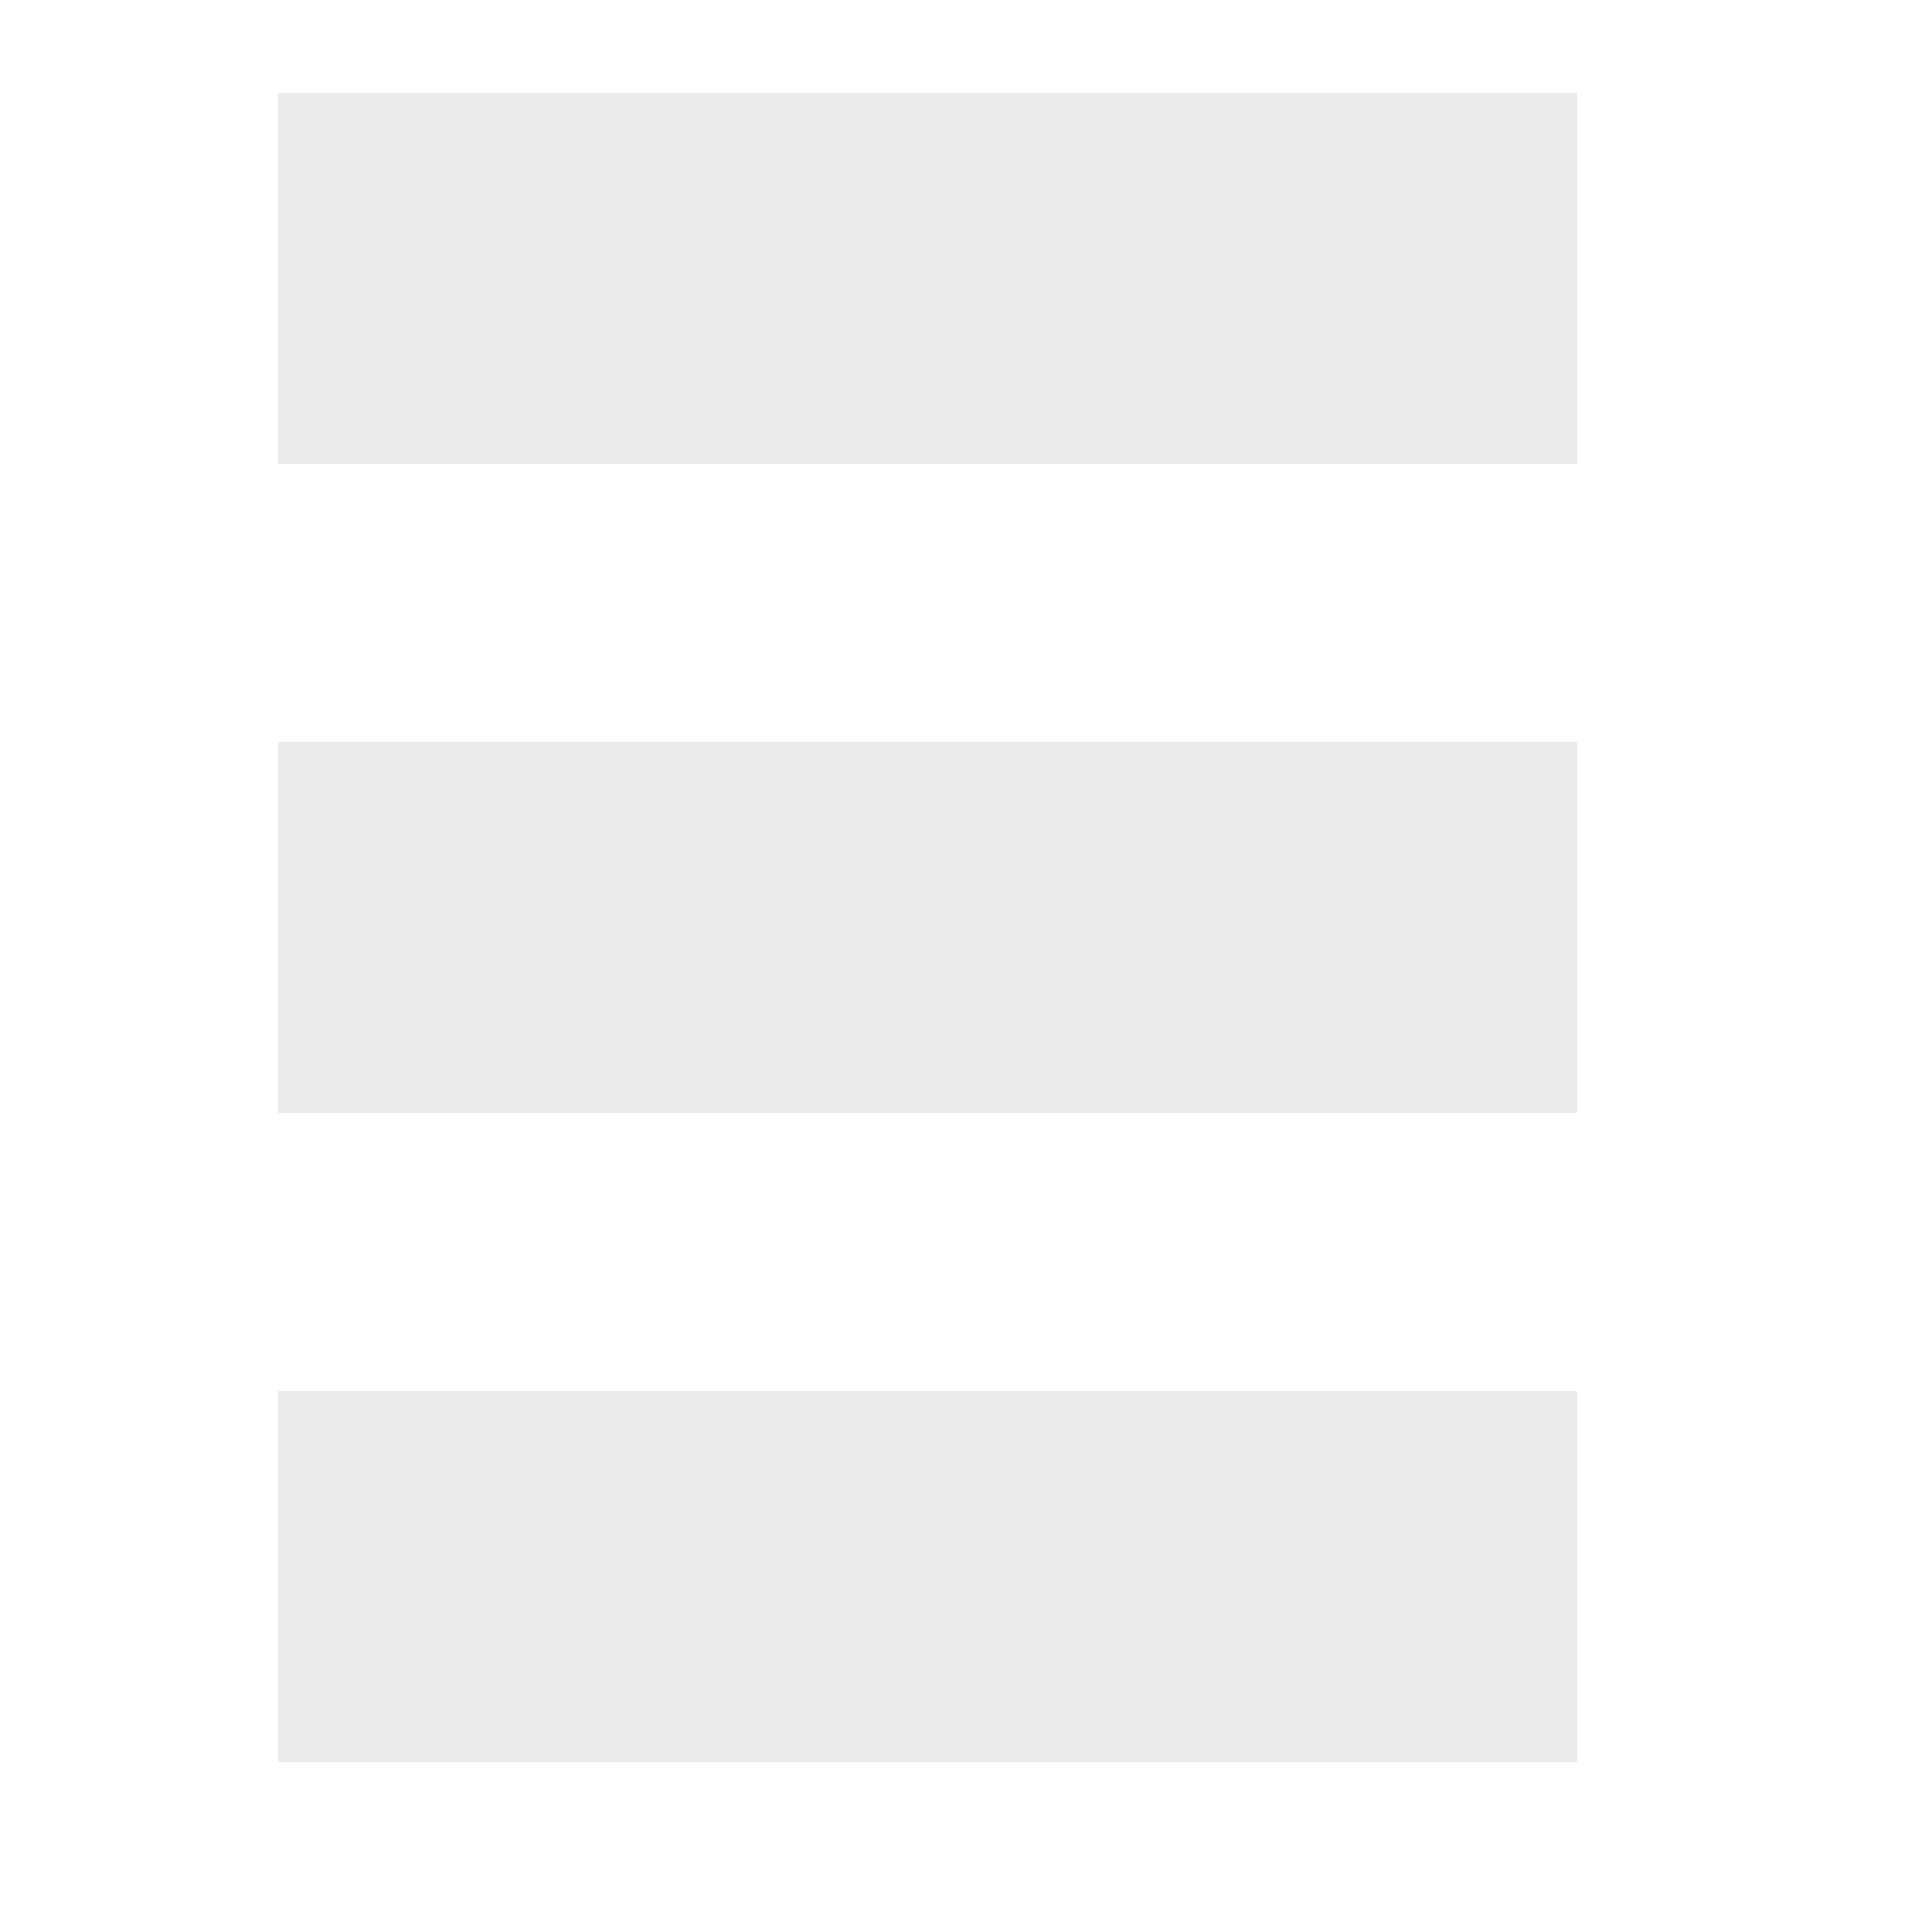
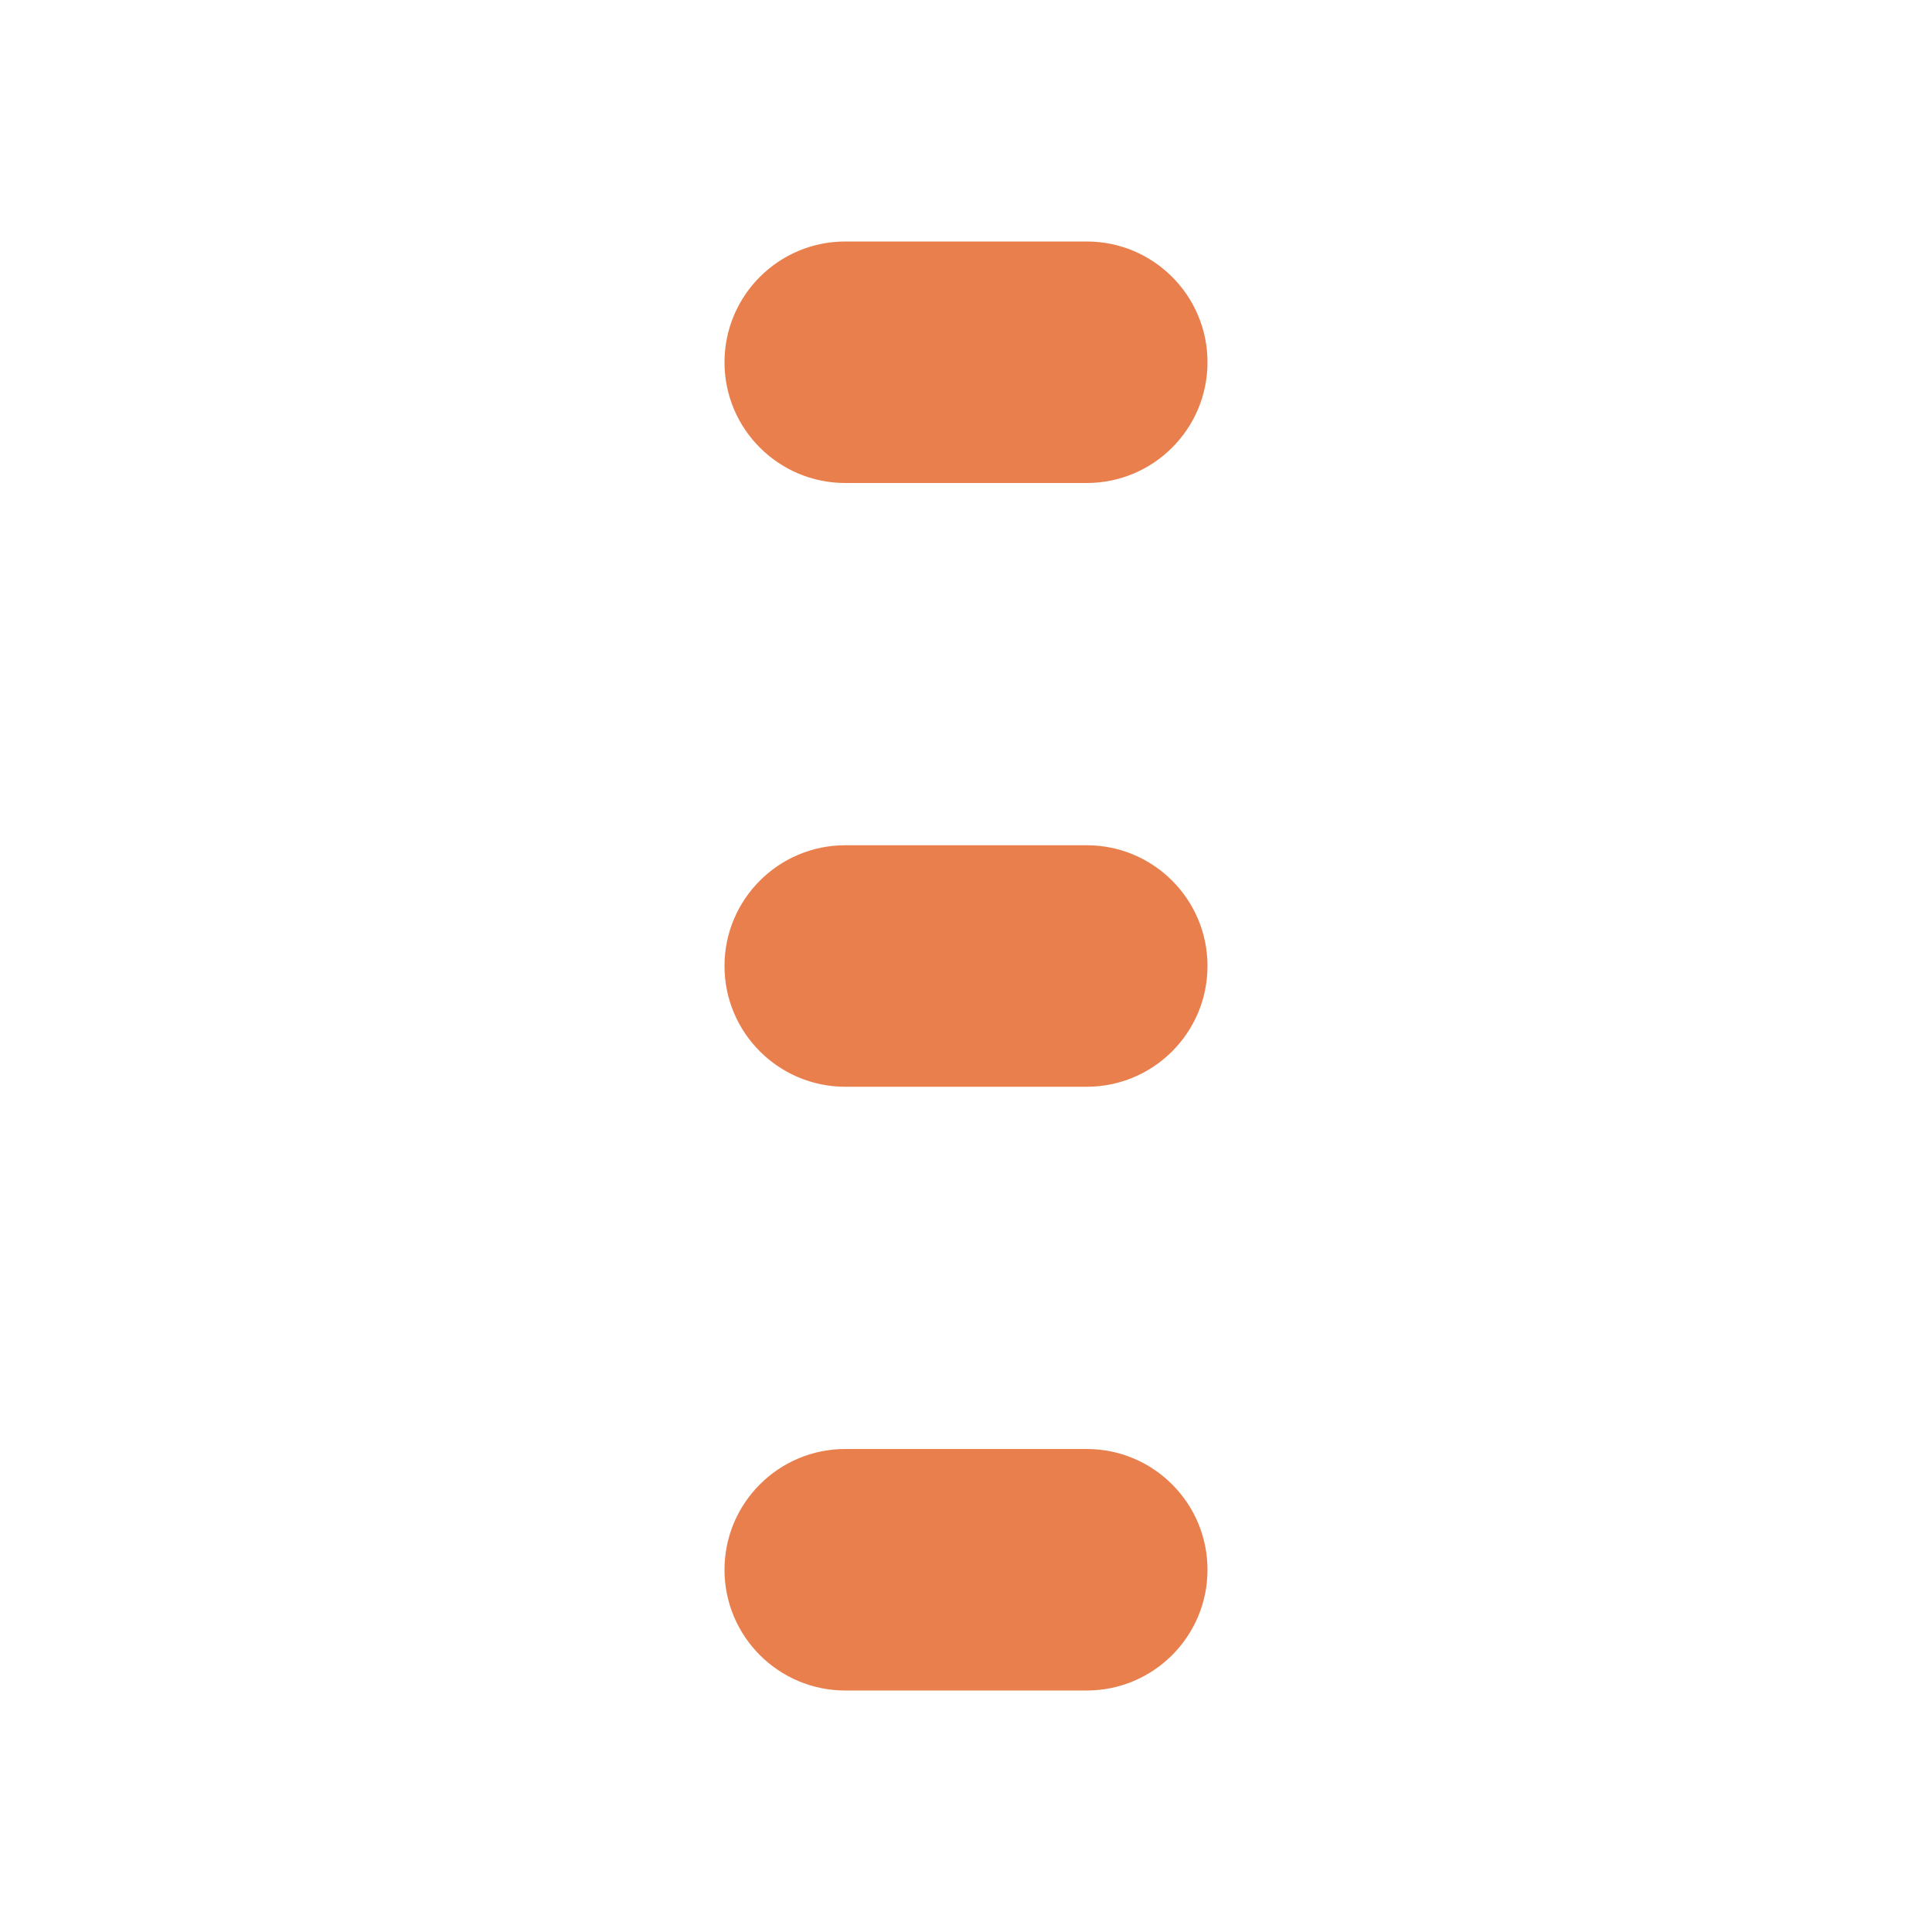
- <svg xmlns="http://www.w3.org/2000/svg" width="100%" height="100%" viewBox="0 0 5 5" version="1.1" xml:space="preserve" style="fill-rule:evenodd;clip-rule:evenodd;stroke-linejoin:round;stroke-miterlimit:1.414;">
-   <path d="M4.08,3.6l0,0.96l-3.36,0l0,-0.96l3.36,0Zm-3.36,-1.68l3.36,0l0,0.96l-3.36,0l0,-0.96Zm0,-1.68l3.36,0l0,0.96l-3.36,0l0,-0.96Z" style="fill:#ebebeb;" />
+ <svg xmlns="http://www.w3.org/2000/svg" width="100%" height="100%" viewBox="0 0 16 16" version="1.1" xml:space="preserve" style="fill-rule:evenodd;clip-rule:evenodd;stroke-linejoin:round;stroke-miterlimit:1.414;">
+   <path d="M9,12c0.552,0 1,0.448 1,1c0,0.552 -0.448,1 -1,1l-2,0c-0.552,0 -1,-0.448 -1,-1c0,-0.552 0.448,-1 1,-1l2,0Zm0,-5c0.552,0 1,0.448 1,1c0,0.552 -0.448,1 -1,1l-2,0c-0.552,0 -1,-0.448 -1,-1c0,-0.552 0.448,-1 1,-1l2,0Zm0,-5c0.552,0 1,0.448 1,1c0,0.552 -0.448,1 -1,1l-2,0c-0.552,0 -1,-0.448 -1,-1c0,-0.552 0.448,-1 1,-1l2,0Z" style="fill:#e87f4d;" />
</svg>
